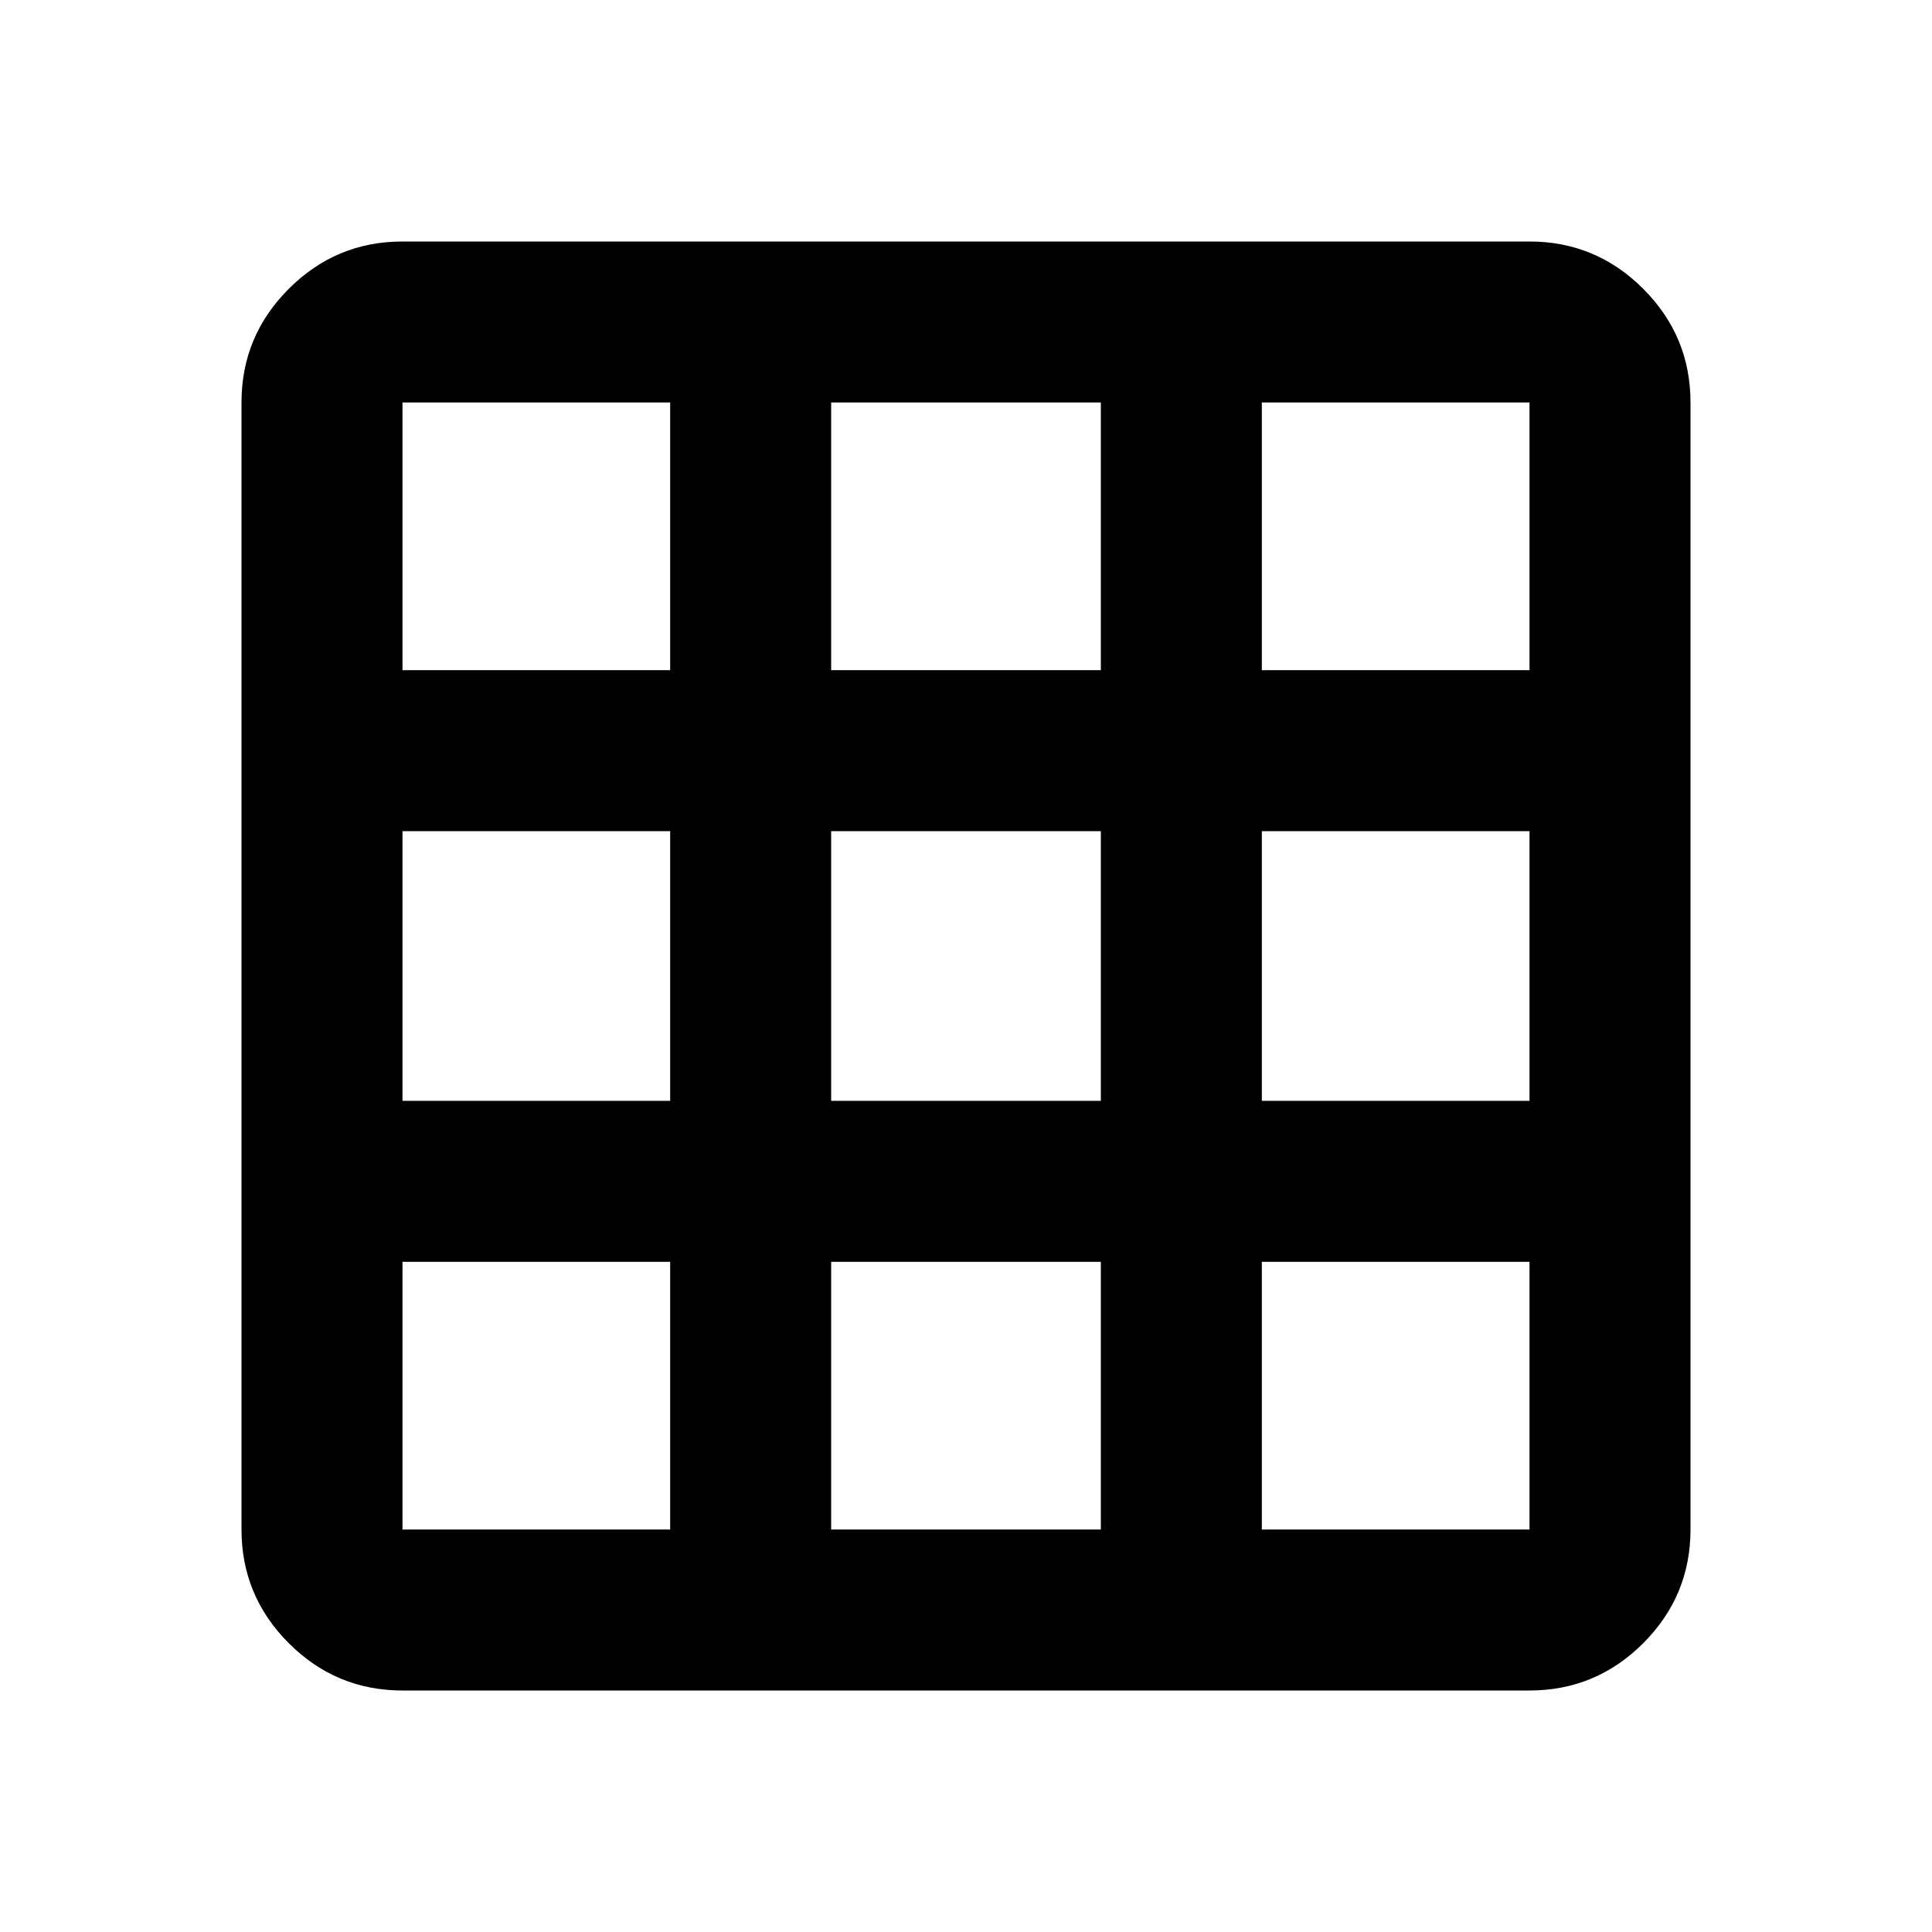
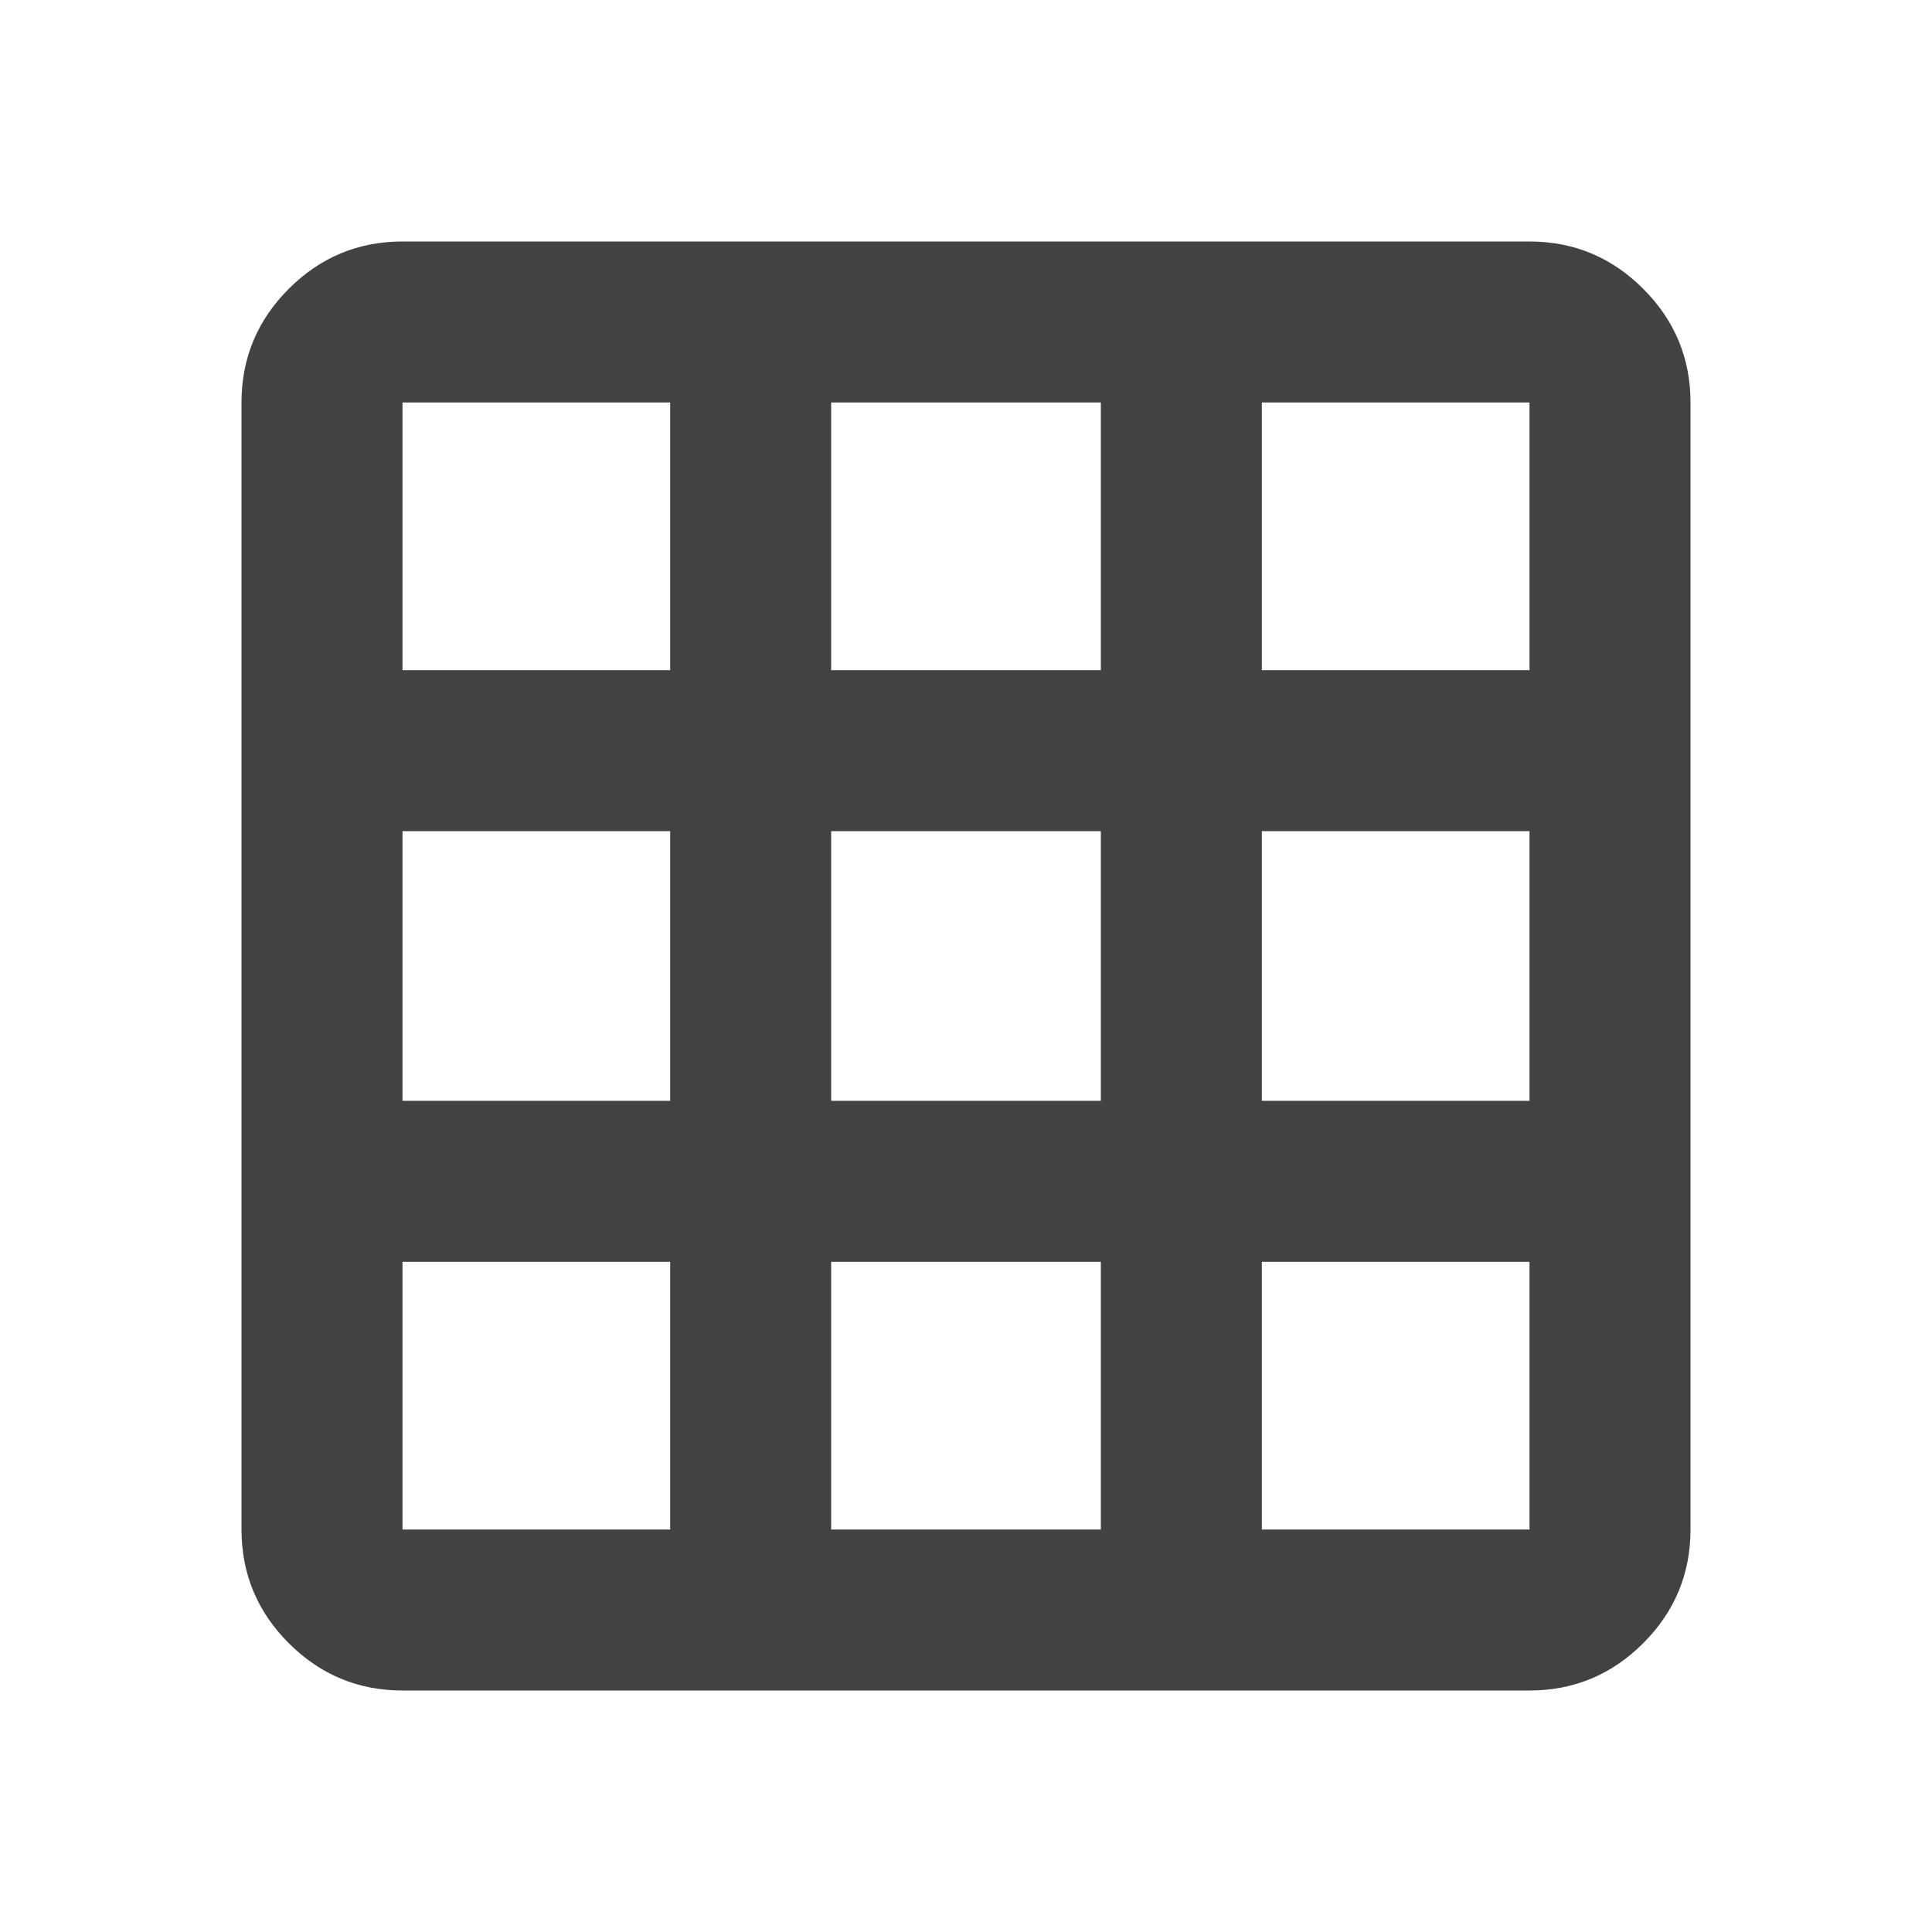
- <svg xmlns="http://www.w3.org/2000/svg" height="24" viewBox="0 -960 960 960" width="24">
-   <path d="M200-120q-33 0-56.5-23.5T120-200v-560q0-33 23.5-56.5T200-840h560q33 0 56.5 23.5T840-760v560q0 33-23.5 56.5T760-120H200Zm0-80h133v-133H200v133Zm213 0h134v-133H413v133Zm214 0h133v-133H627v133ZM200-413h133v-134H200v134Zm213 0h134v-134H413v134Zm214 0h133v-134H627v134ZM200-627h133v-133H200v133Zm213 0h134v-133H413v133Zm214 0h133v-133H627v133Z" />
+ <svg xmlns="http://www.w3.org/2000/svg" height="24" viewBox="0 -960 960 960" width="24" version="1.1" id="svg1">
+   <defs id="defs1" />
+   <path d="M200-120q-33 0-56.5-23.5T120-200v-560q0-33 23.5-56.5T200-840h560q33 0 56.5 23.5T840-760v560q0 33-23.5 56.5T760-120H200Zm0-80h133v-133H200v133Zm213 0h134v-133H413v133Zm214 0h133v-133H627v133ZM200-413h133v-134H200v134Zm213 0h134v-134H413v134Zm214 0h133v-134H627v134ZM200-627h133v-133H200v133Zm213 0h134v-133H413v133Zm214 0h133v-133H627v133Z" id="path1" style="fill:#424242;fill-opacity:1" />
</svg>
